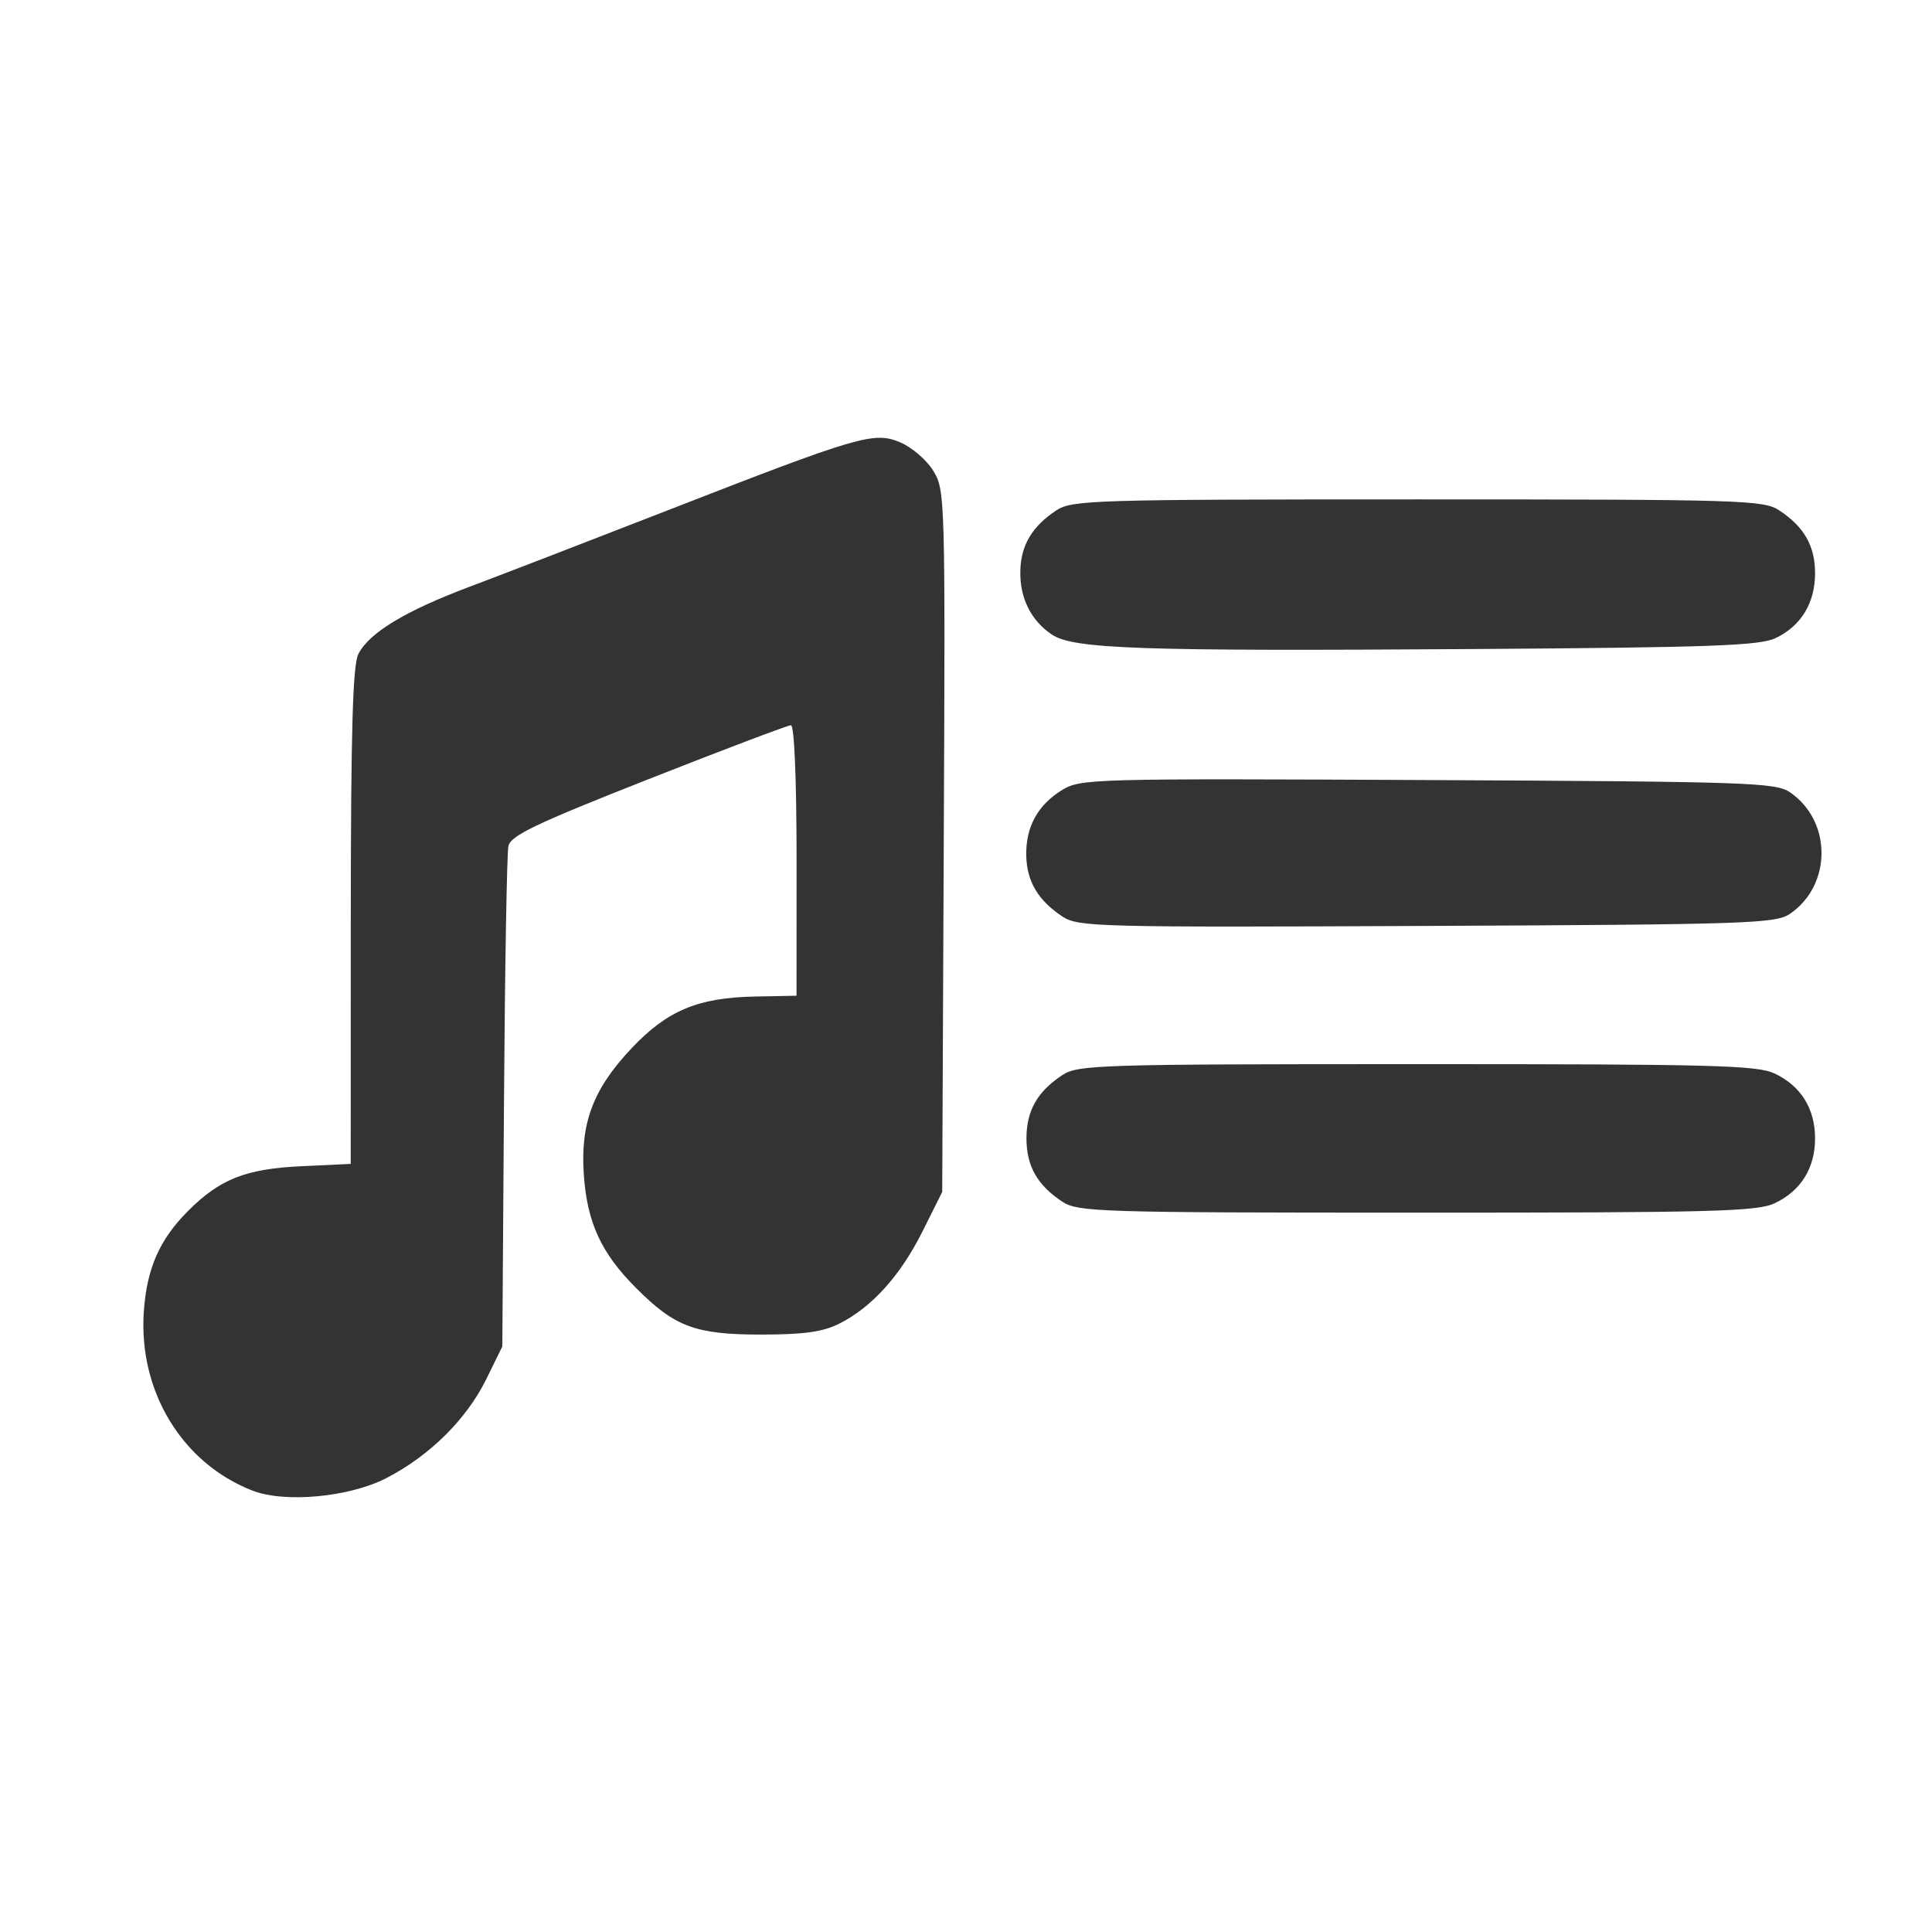
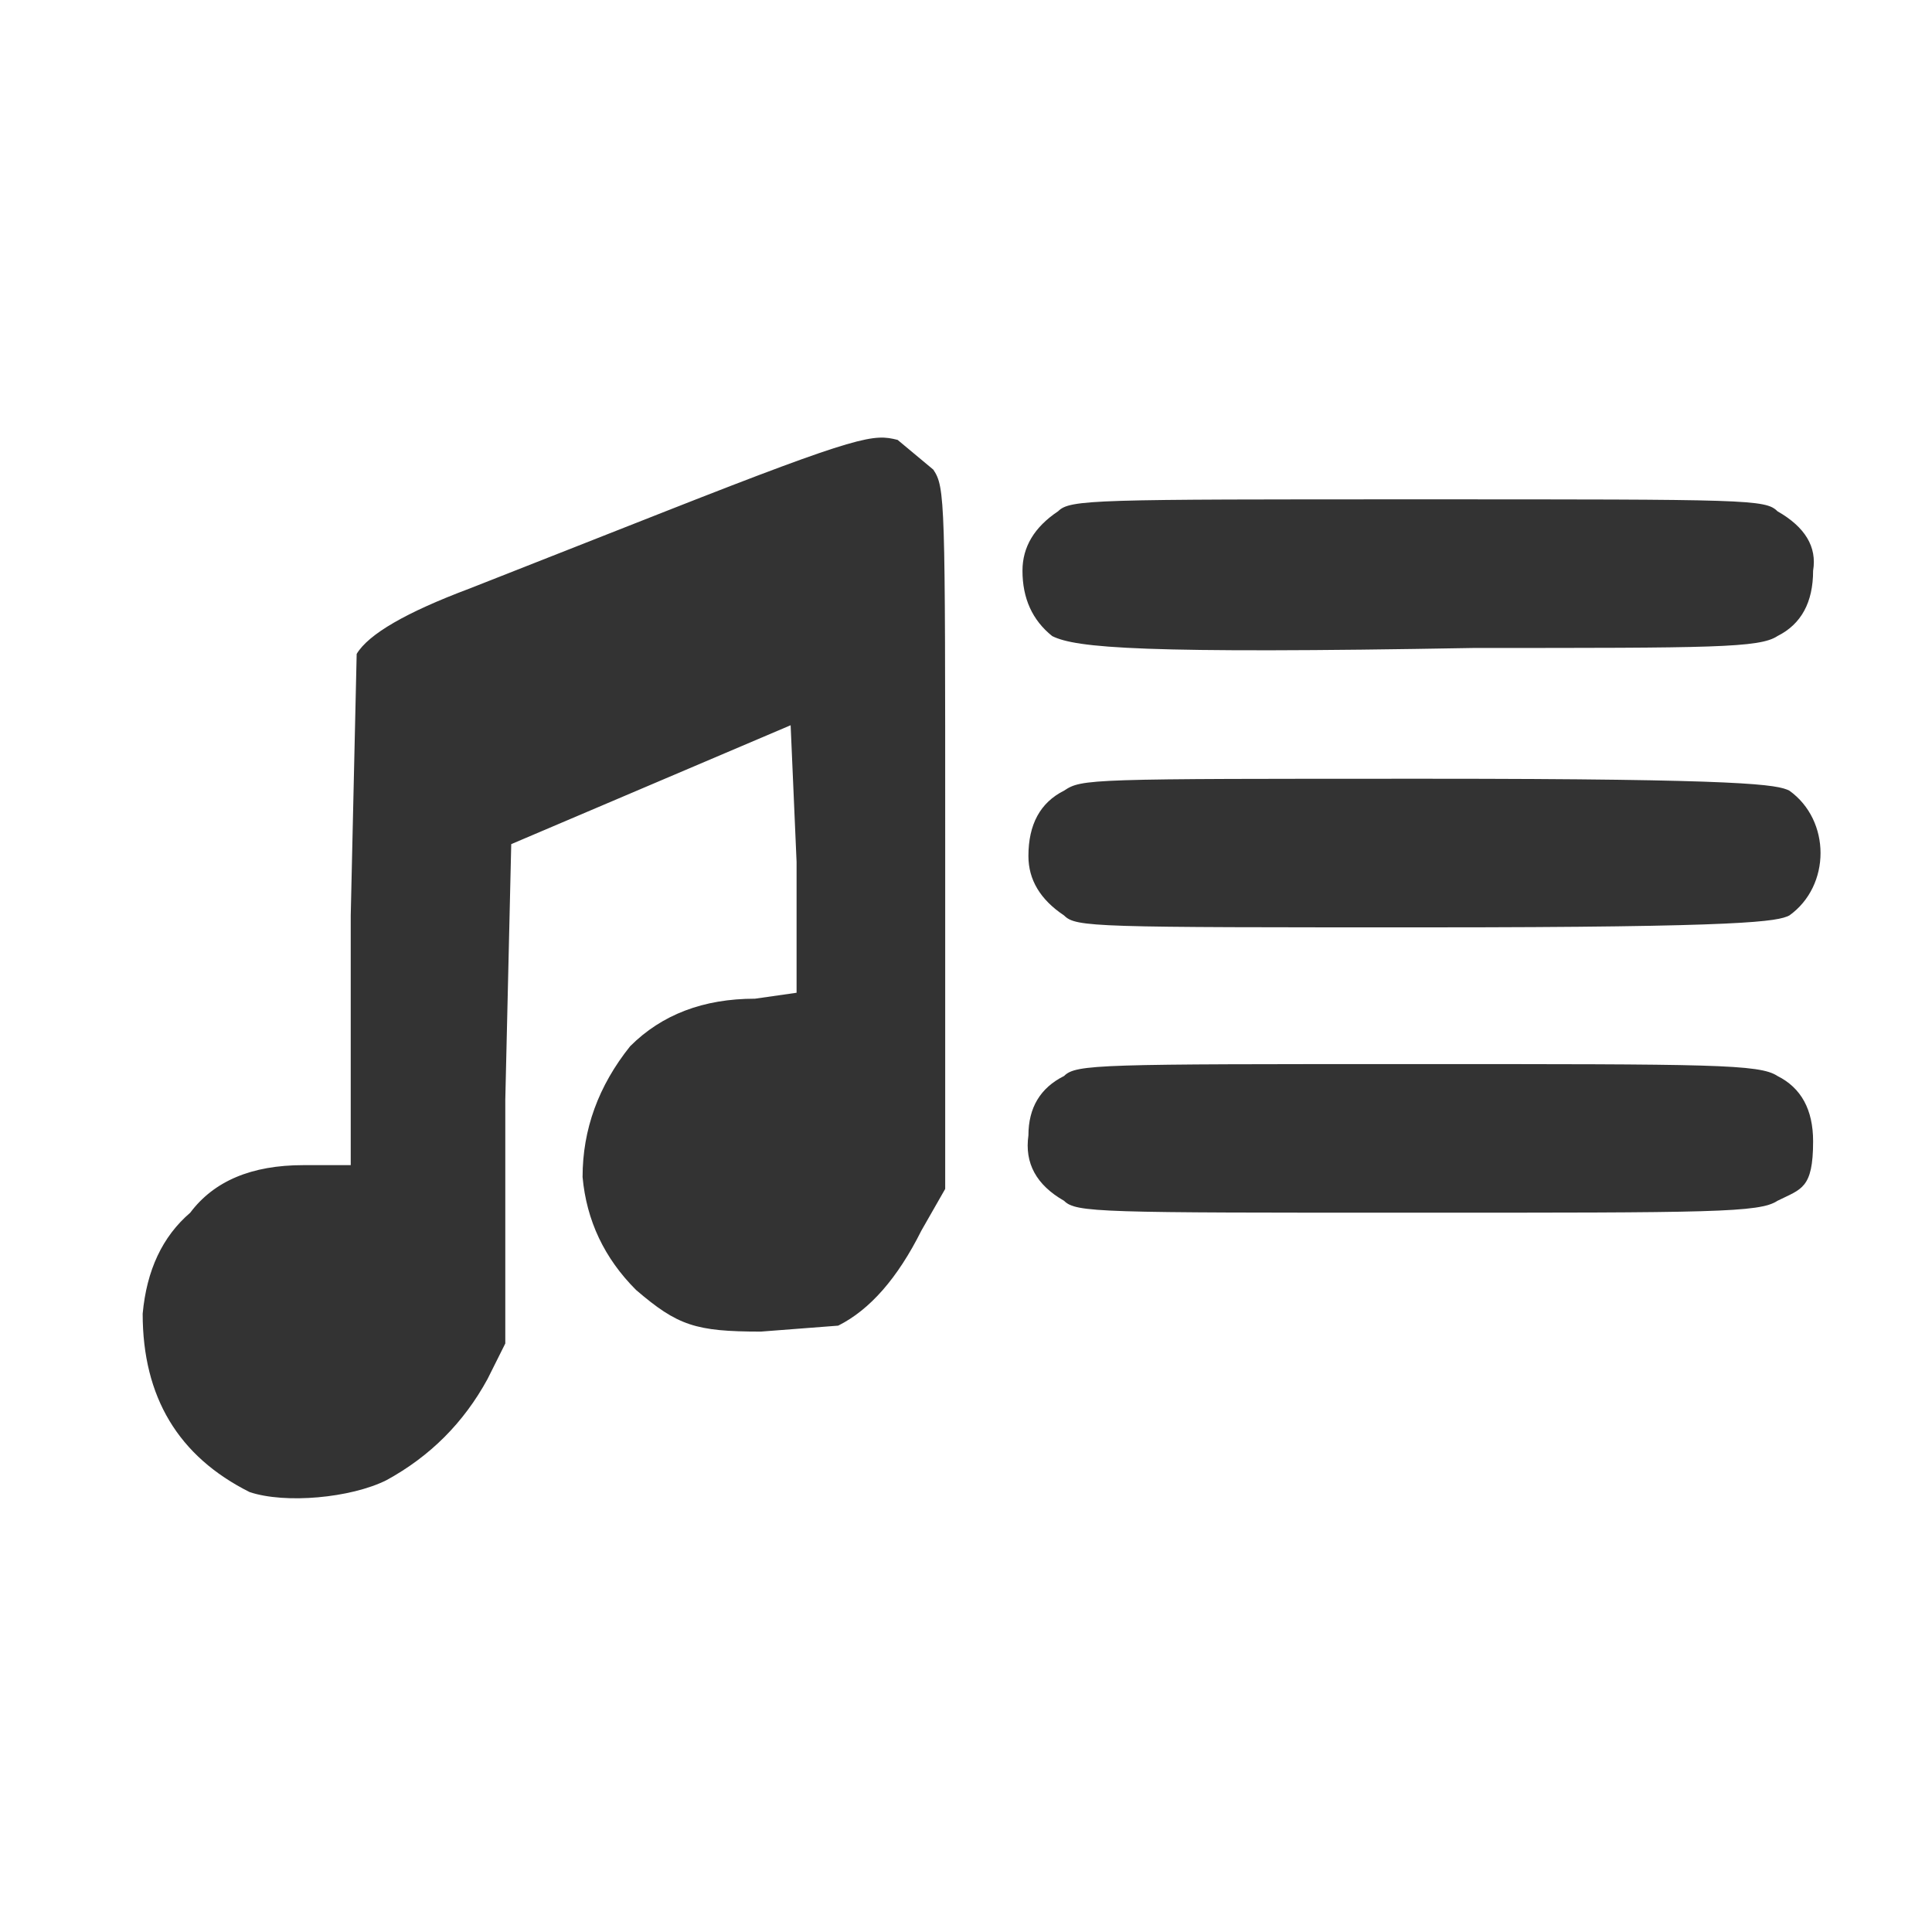
<svg xmlns="http://www.w3.org/2000/svg" width="325" height="325" viewBox="0 -20 325 325">
-   <g>
-     <path d="M 65.00 228.64 C58.74,231.87 47.85,232.88 42.39,230.72 C30.59,226.08 23.29,214.02 24.19,200.66 C24.69,193.38 26.83,188.50 31.67,183.67 C37.01,178.33 41.37,176.61 50.75,176.18 L 59.00 175.79 L 59.01 134.15 C59.03,102.82 59.34,91.89 60.28,90.03 C62.09,86.45 68.17,82.77 79.00,78.70 C84.22,76.74 99.07,71.01 112.00,65.97 C144.63,53.25 147.00,52.56 151.43,54.41 C153.37,55.22 155.87,57.37 156.99,59.19 C158.99,62.43 159.02,63.67 158.76,121.50 L 158.50 180.50 L 155.18 187.15 C151.48,194.58 146.61,199.96 141.15,202.68 C138.39,204.06 135.17,204.50 128.00,204.50 C116.98,204.50 113.52,203.21 107.00,196.67 C101.16,190.82 98.79,185.72 98.22,177.75 C97.58,168.96 99.75,163.20 106.28,156.30 C112.24,150.00 117.40,147.83 126.92,147.64 L 133.99 147.50 L 134.00 124.75 C134.00,111.07 133.62,102.00 133.05,102.00 C132.53,102.00 121.73,106.09 109.05,111.09 C90.04,118.58 85.91,120.56 85.52,122.34 C85.27,123.53 84.93,142.95 84.78,165.50 L 84.50 206.50 L 81.80 212.00 C78.48,218.74 72.29,224.88 65.00,228.64 ZM 298.69 87.34 C296.01,88.62 287.89,88.91 248.00,89.18 C191.61,89.56 180.54,89.18 176.92,86.73 C173.40,84.36 171.52,80.53 171.64,75.99 C171.75,71.69 173.63,68.54 177.69,65.86 C180.34,64.12 183.75,64.01 238.50,64.01 C293.25,64.01 296.66,64.12 299.31,65.86 C303.50,68.63 305.33,71.84 305.33,76.44 C305.33,81.44 302.97,85.31 298.69,87.34 ZM 298.54 182.41 C295.61,183.80 288.19,184.00 238.35,183.99 C184.73,183.99 181.34,183.88 178.69,182.14 C174.49,179.36 172.67,176.15 172.67,171.50 C172.67,166.85 174.49,163.64 178.69,160.86 C181.34,159.12 184.73,159.01 238.35,159.01 C288.19,159.00 295.61,159.20 298.54,160.59 C302.95,162.68 305.33,166.51 305.33,171.50 C305.33,176.49 302.95,180.32 298.54,182.41 ZM 301.08 133.74 C298.70,135.36 293.89,135.52 240.00,135.76 C184.31,136.01 181.37,135.93 178.69,134.16 C174.63,131.45 172.75,128.30 172.64,124.01 C172.51,119.18 174.52,115.46 178.61,112.93 C181.75,110.99 183.36,110.95 240.17,111.22 C293.88,111.48 298.70,111.64 301.08,113.26 C308.19,118.08 308.19,128.92 301.08,133.74 Z" fill="rgb(51,51,51)" />
-   </g>
+   <path fill="#333" d="M65 229c-6 3-17 4-23 2q-18-9-18-30 1-11 8-17 6-8 19-8h8v-42l1-44q3-5 19-11l33-13c33-13 35-13 39-12l6 5c2 3 2 5 2 62v59l-4 7q-6 12-14 16l-13 1c-11 0-14-1-21-7q-8-8-9-19 0-12 8-22 8-8 21-8l7-1v-22l-1-23-47 20-1 43v41l-3 6q-6 11-17 17M299 87c-3 2-11 2-51 2-56 1-67 0-71-2q-5-4-5-11 0-6 6-10c2-2 6-2 61-2s58 0 60 2q7 4 6 10 0 8-6 11m0 95c-3 2-11 2-61 2-53 0-57 0-59-2q-7-4-6-11 0-7 6-10c2-2 6-2 59-2 50 0 58 0 61 2q6 3 6 11c0 8-2 8-6 10m2-48c-2 1-7 2-61 2-56 0-59 0-61-2q-6-4-6-10 0-8 6-11c3-2 4-2 61-2 54 0 59 1 61 2 7 5 7 16 0 21" />
</svg>
